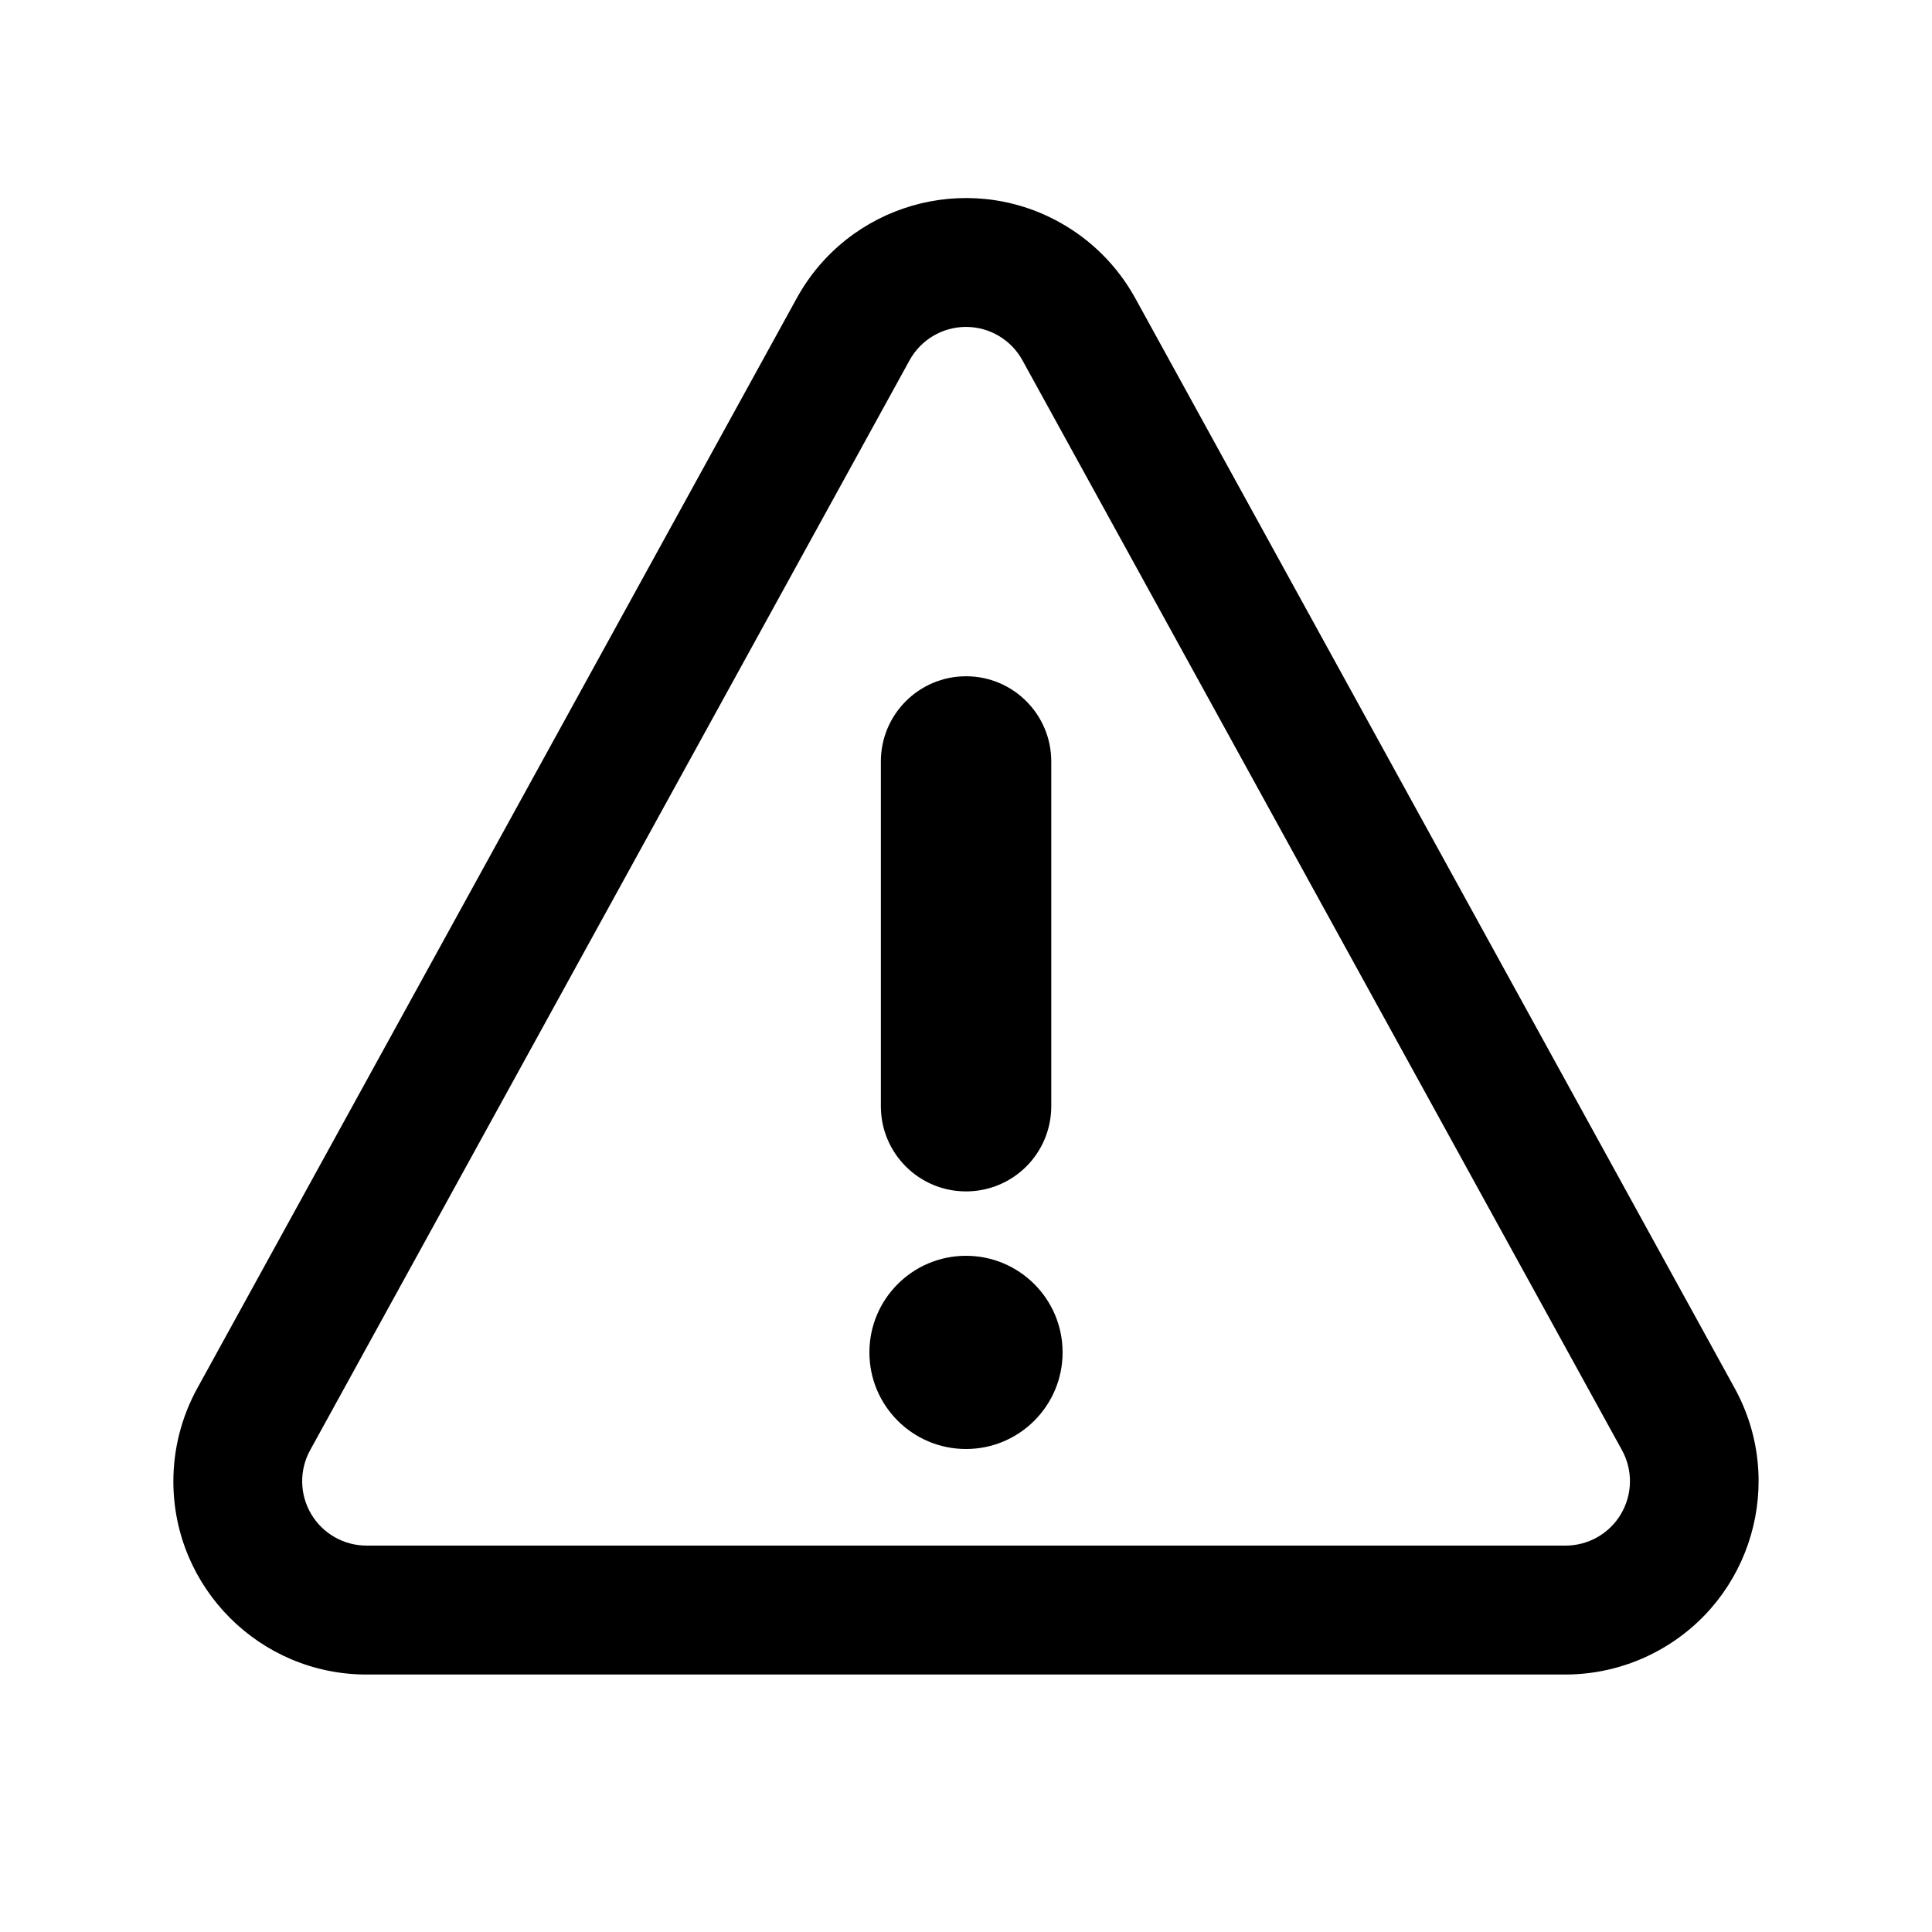
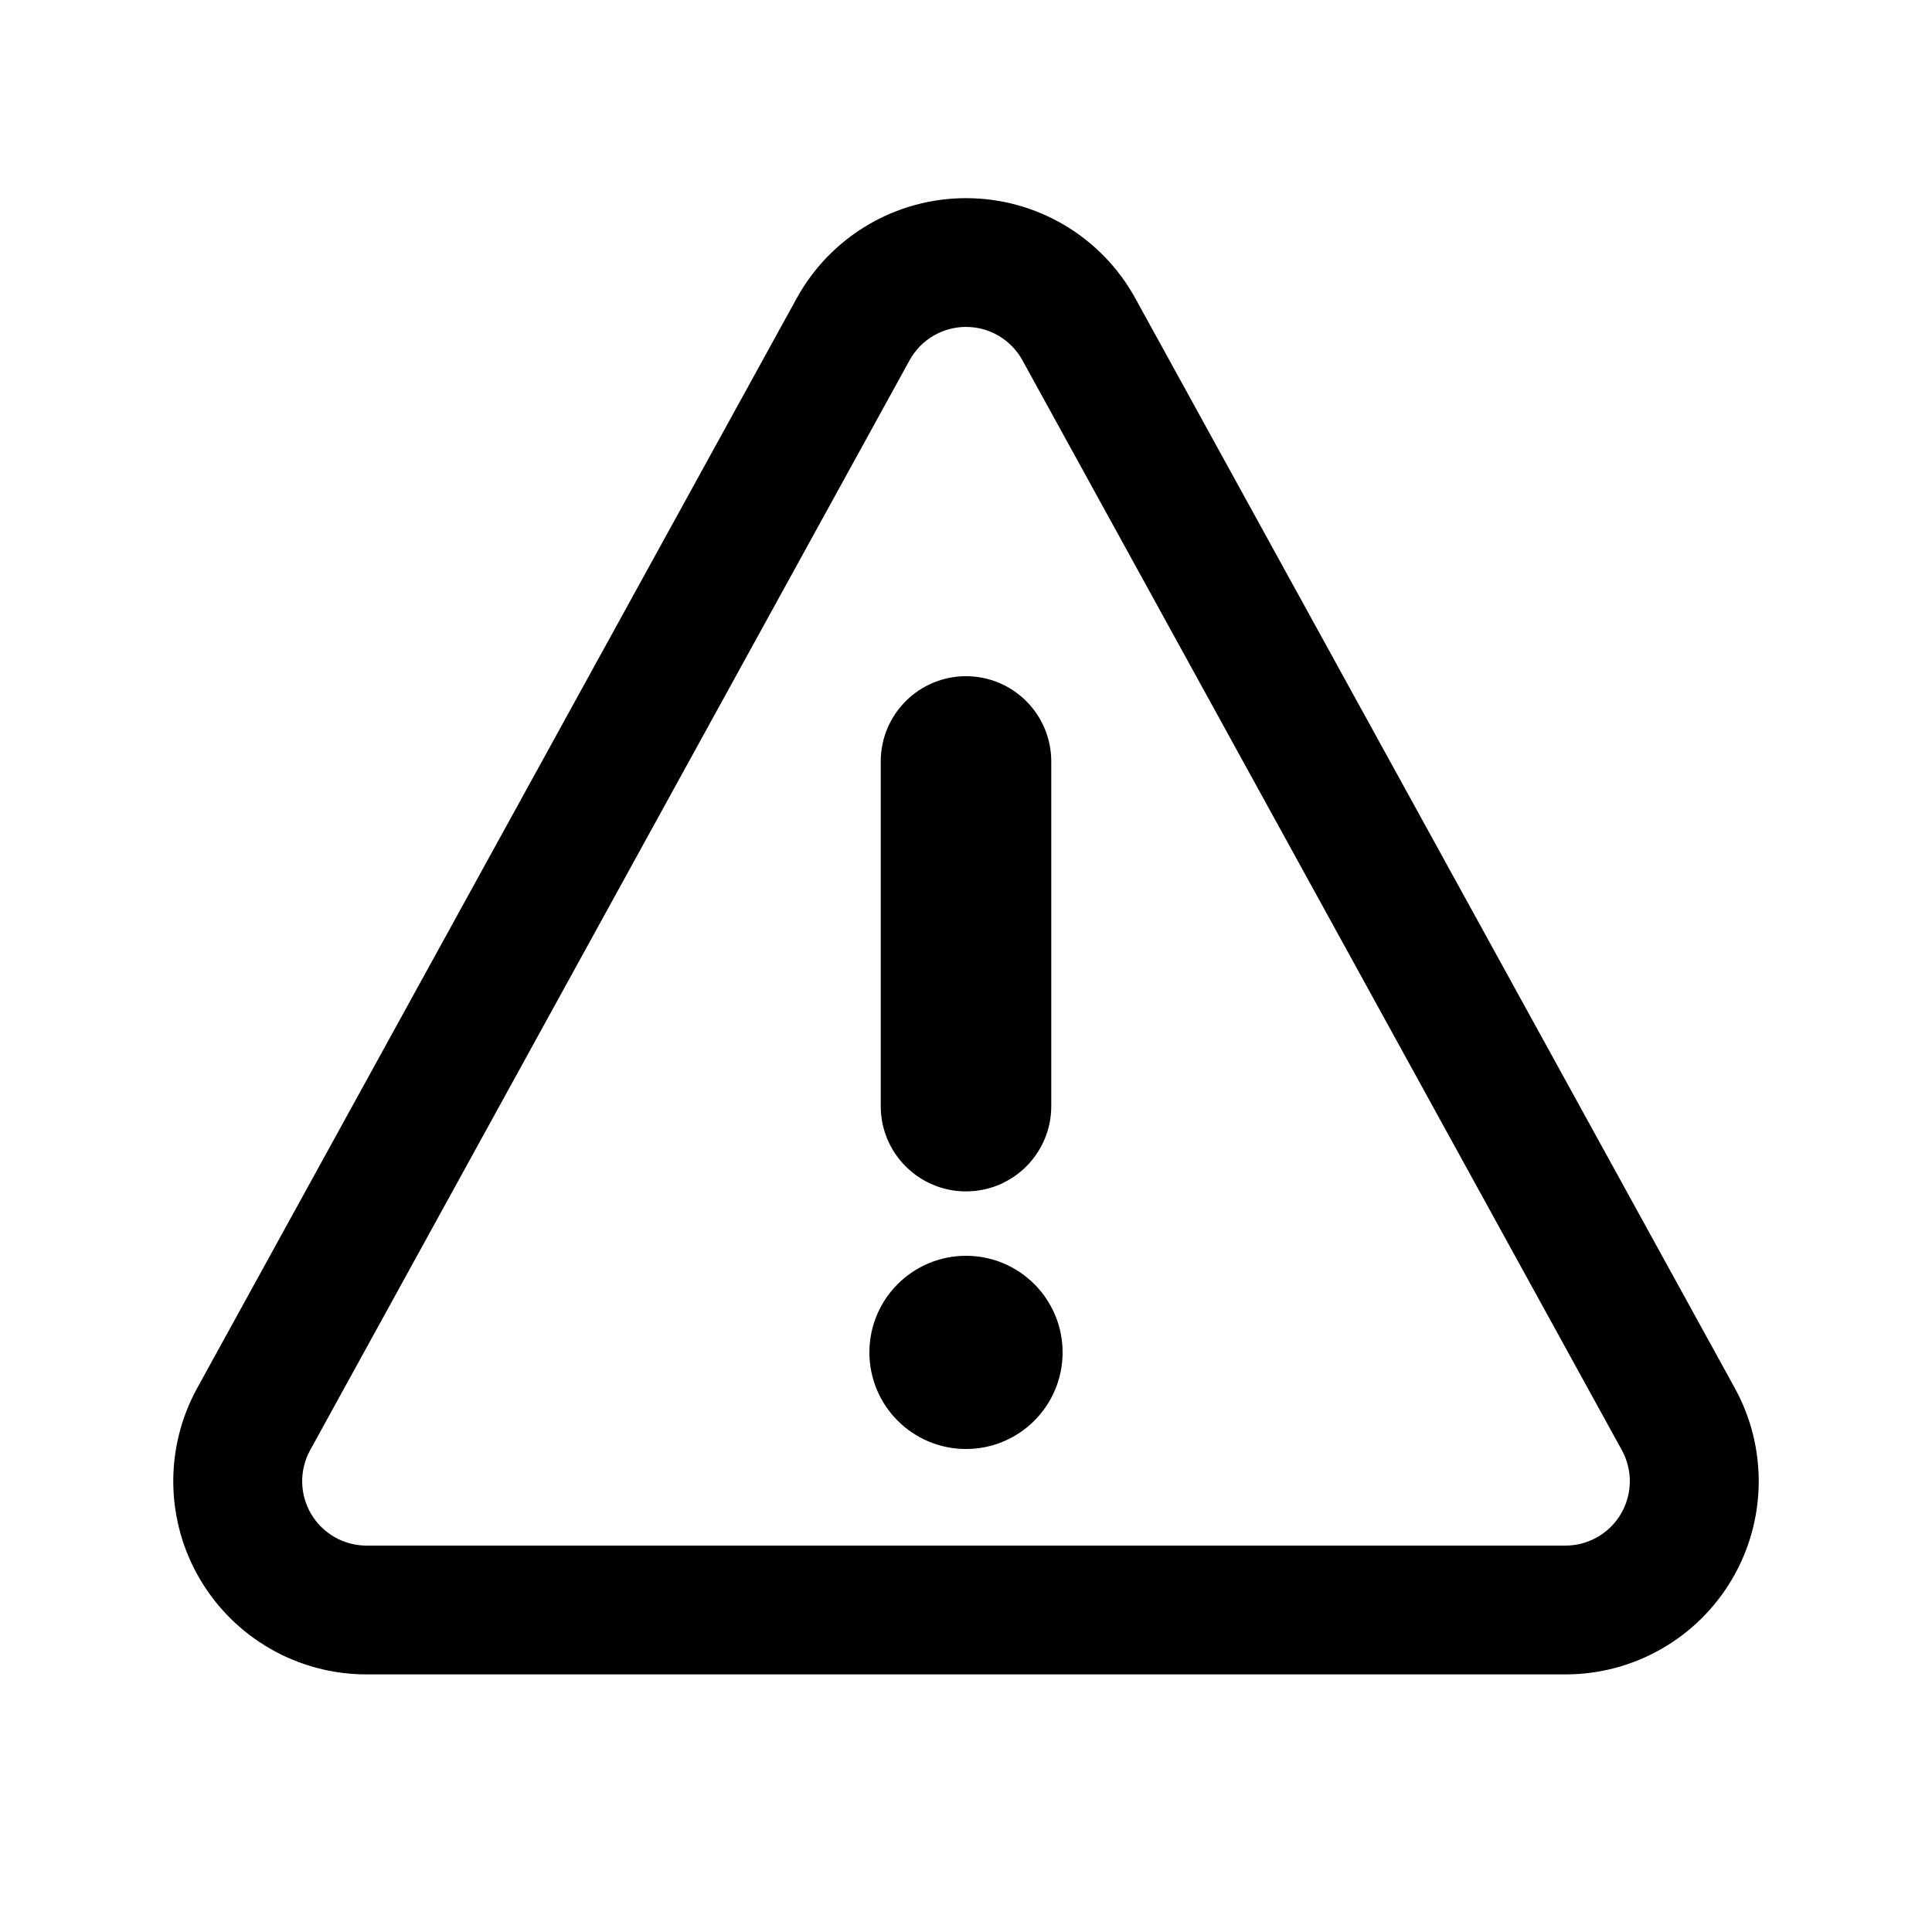
<svg xmlns="http://www.w3.org/2000/svg" viewBox="0 0 15 15">
-   <path d="M8.814 2.315l4.654 8.463c.399.726.134 1.638-.592 2.037a1.5 1.5 0 0 1-.723.186H2.846c-.828 0-1.5-.672-1.5-1.5a1.5 1.5 0 0 1 .186-.723l4.654-8.463c.399-.726 1.311-.991 2.037-.591a1.5 1.5 0 0 1 .591.591zm-.876.482a.5.5 0 0 0-.876 0L2.408 11.259a.5.5 0 0 0 .438.741h9.309a.5.5 0 0 0 .438-.741L7.938 2.797zM7.5 11.25a.75.75 0 1 1 0-1.5.75.75 0 0 1 0 1.5zm0-2a.661.661 0 0 1-.661-.661v-2.677a.661.661 0 0 1 1.323 0v2.677A.661.661 0 0 1 7.5 9.25z" />
+   <path d="M8.814 2.315l4.655 8.462A1.5 1.5 0 0 1 12.154 13H2.846a1.5 1.5 0 0 1-1.315-2.223l4.655-8.462a1.5 1.5 0 0 1 2.628 0zm-.876.482a.5.5 0 0 0-.876 0l-4.654 8.462a.5.5 0 0 0 .438.741h9.308a.5.5 0 0 0 .438-.741L7.938 2.797zM7.5 11.25a.75.75 0 1 1 0-1.5.75.75 0 0 1 0 1.5zm0-2a.662.662 0 0 1-.662-.662V5.912a.662.662 0 0 1 1.324 0v2.676a.662.662 0 0 1-.662.662z" />
</svg>
